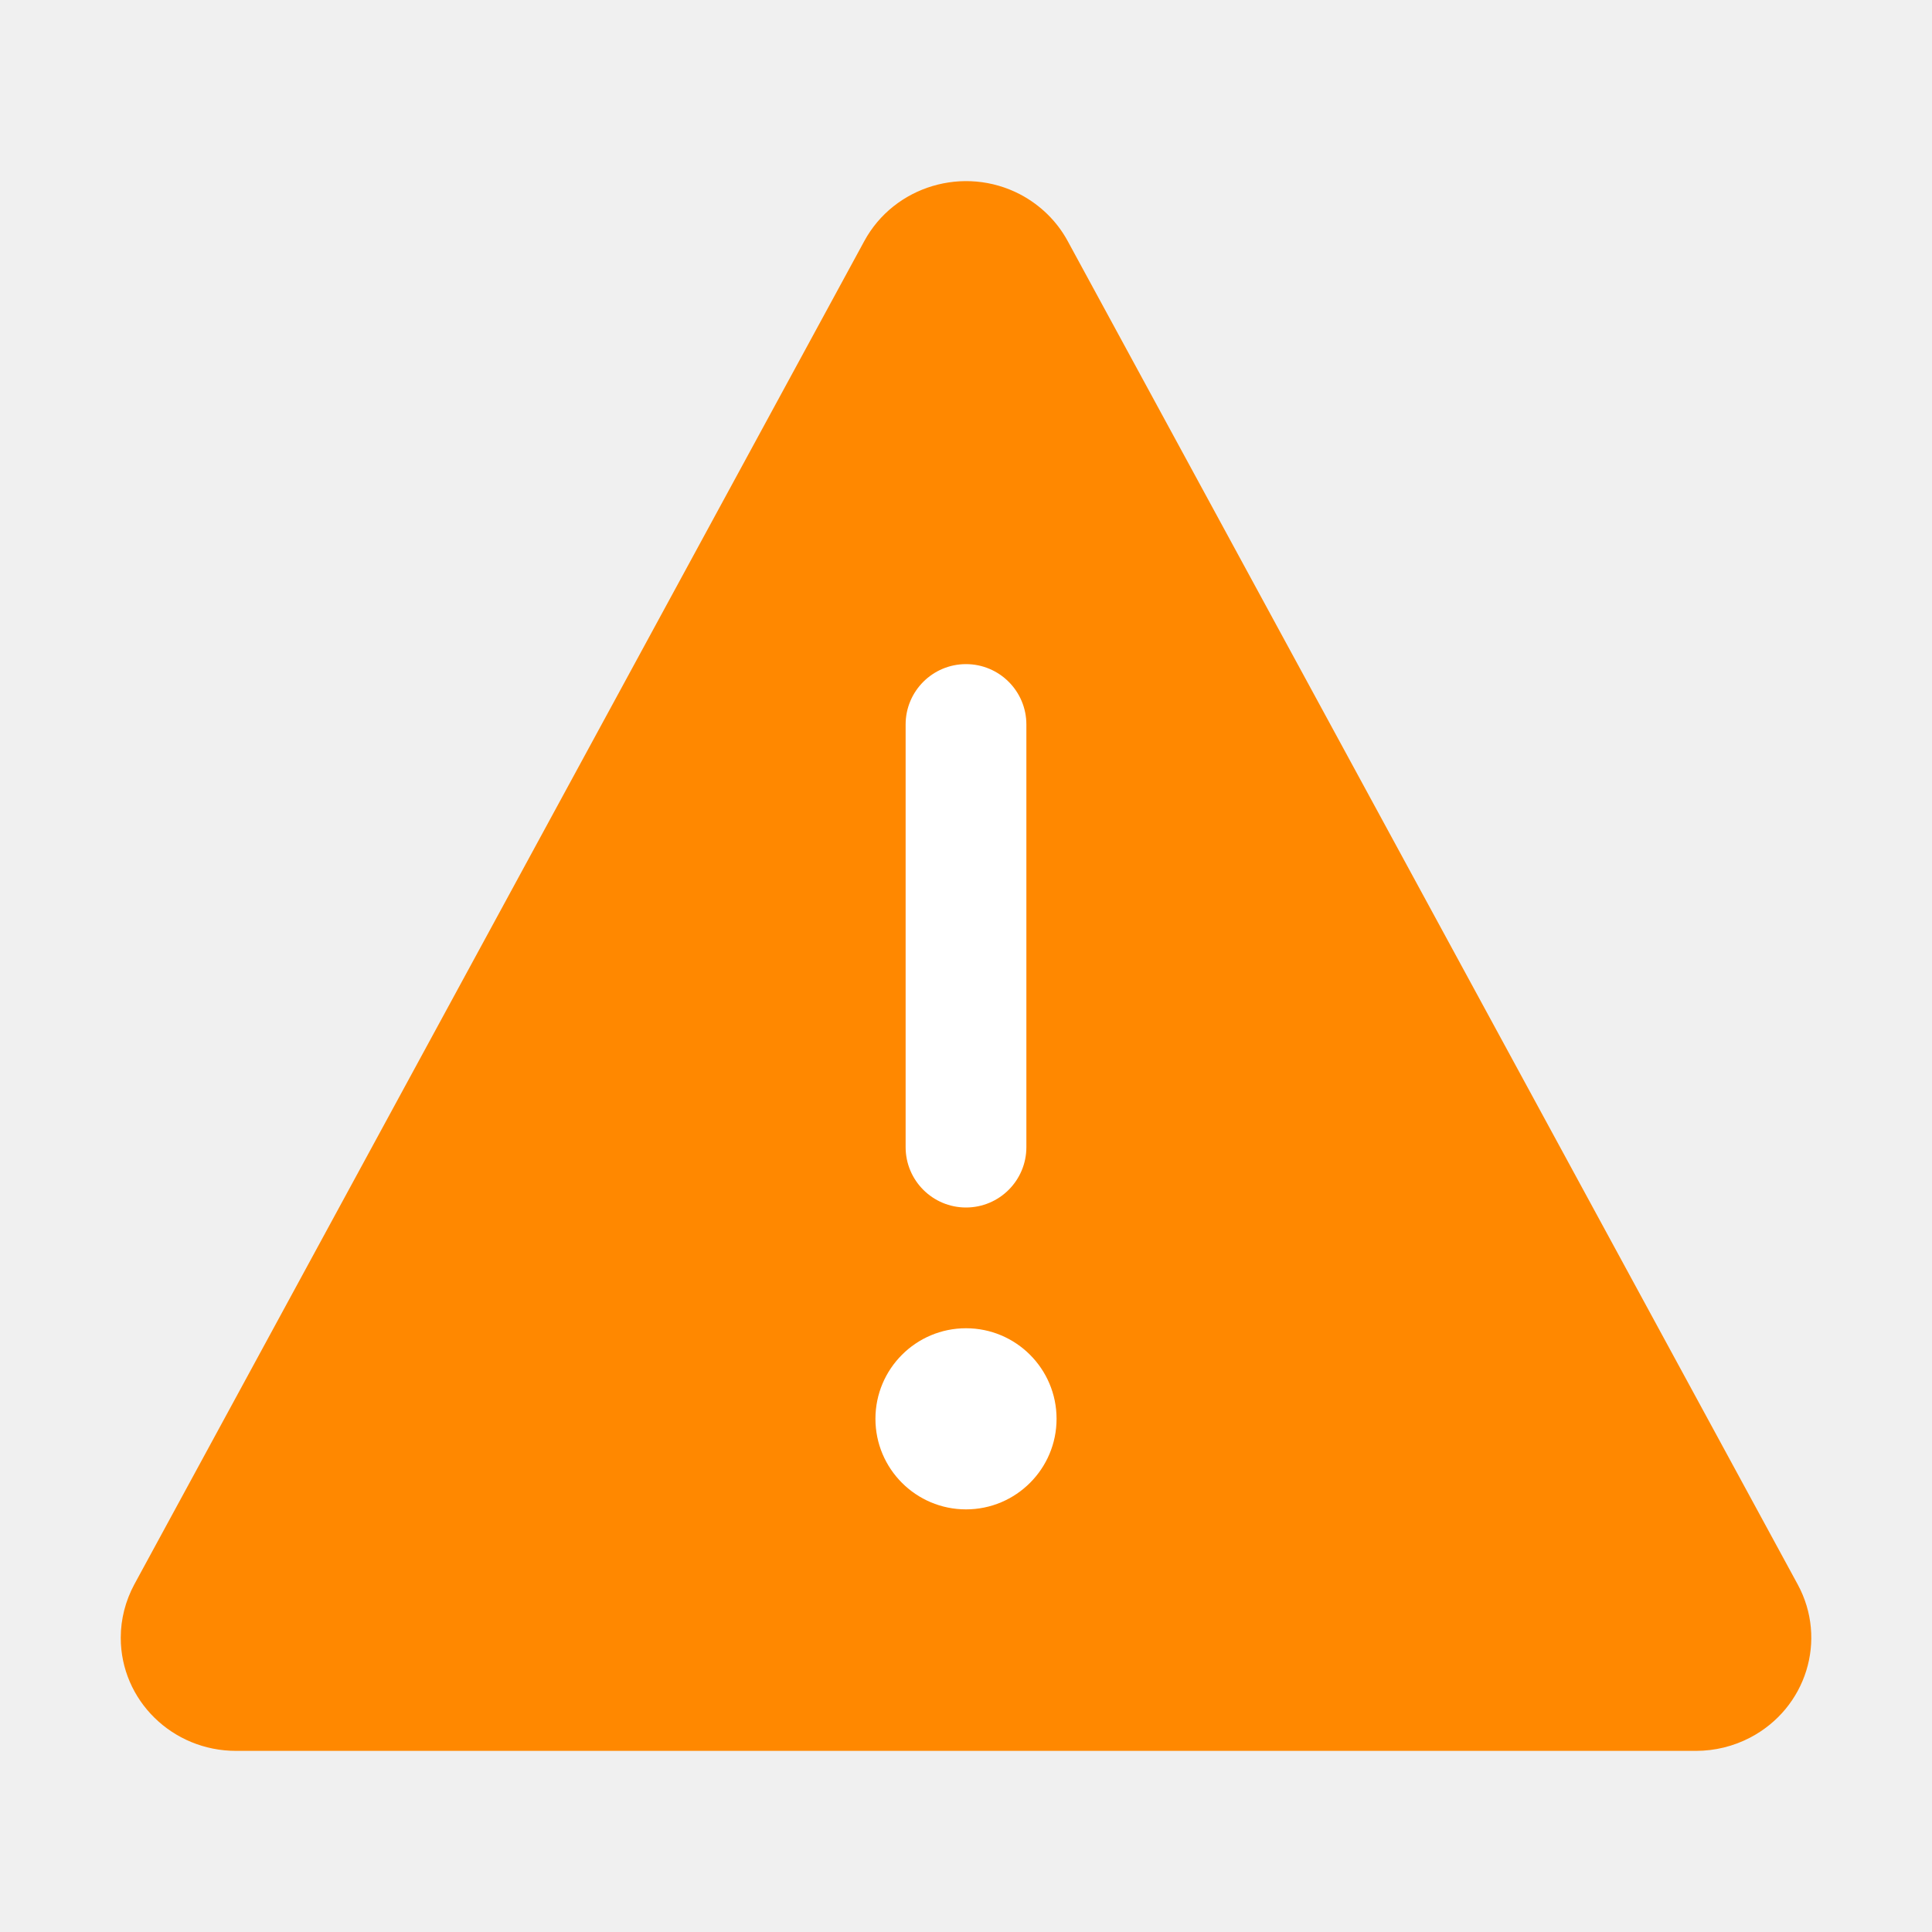
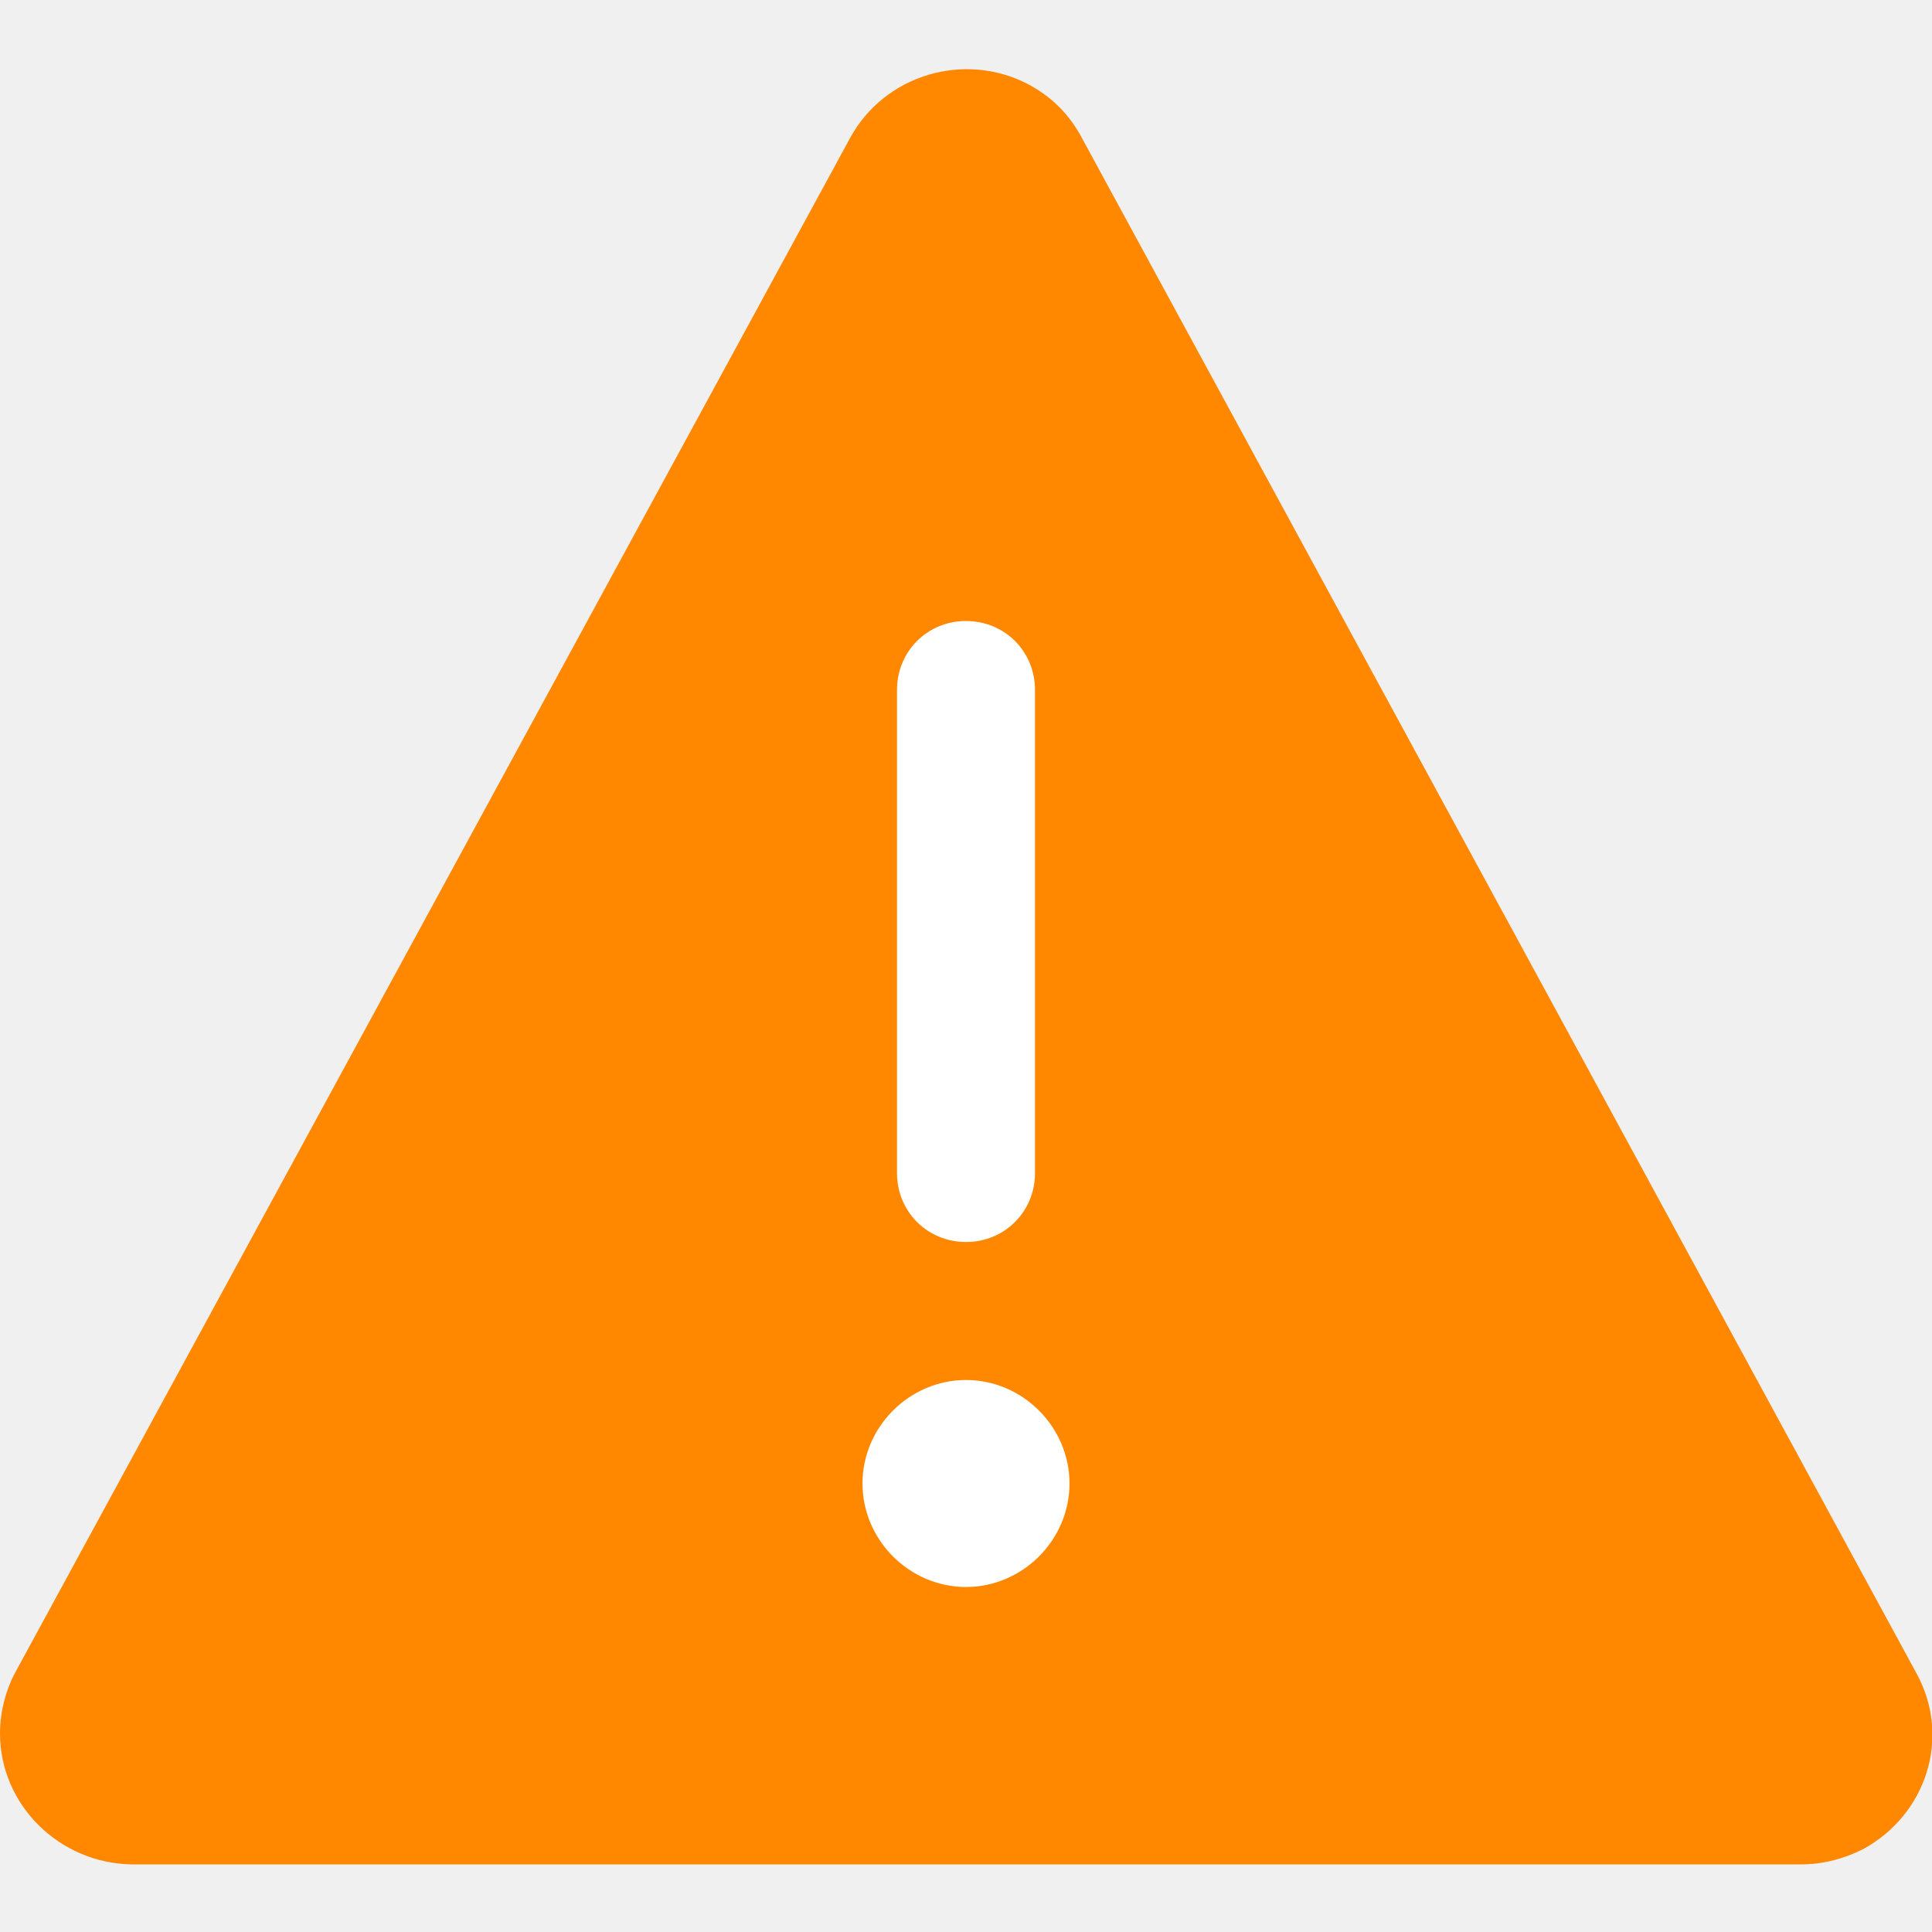
- <svg xmlns="http://www.w3.org/2000/svg" viewBox="0 0 16 16" version="1.1">
-   <g id="icon/alert/warning/16" stroke="none" stroke-width="1" fill="none" fill-rule="evenodd">
-     <path d="M8.842,1.996 L14.888,13.122 C15.136,13.579 14.96,14.146 14.494,14.39 C14.356,14.462 14.202,14.5 14.045,14.5 L1.955,14.5 C1.427,14.5 1,14.081 1,13.563 C1,13.409 1.039,13.258 1.112,13.122 L7.158,1.996 C7.406,1.54 7.984,1.367 8.449,1.61 C8.616,1.698 8.753,1.832 8.842,1.996 Z" id="三角形" fill="#FF8800" />
-     <path d="M8,12.5 C7.586,12.5 7.25,12.164 7.25,11.75 C7.25,11.336 7.586,11 8,11 C8.414,11 8.75,11.336 8.75,11.75 C8.75,12.164 8.414,12.5 8,12.5 Z" id="路径" fill="#FFFFFF" />
-     <rect id="矩形" fill="#FFFFFF" transform="translate(8, 7.75) scale(-1, -1) rotate(180) translate(-8, -7.75) " x="7.5" y="5.5" width="1" height="4.5" rx="0.5" />
-   </g>
+ <svg xmlns="http://www.w3.org/2000/svg" version="1.1" id="图层_1" x="0px" y="0px" viewBox="0 0 14 14" style="enable-background:new 0 0 14 14;" xml:space="preserve">
+   <style type="text/css">
+ 	.st0{fill-rule:evenodd;clip-rule:evenodd;fill:#FF8800;}
+ 	.st1{fill-rule:evenodd;clip-rule:evenodd;fill:#FFFFFF;}
+ </style>
+   <path class="st0" d="M7.84,1l6.05,11.13c0.25,0.46,0.07,1.02-0.39,1.27c-0.14,0.07-0.29,0.11-0.45,0.11H0.95  C0.43,13.5,0,13.08,0,12.56c0-0.15,0.04-0.31,0.11-0.44L6.16,1c0.25-0.46,0.83-0.63,1.29-0.39C7.62,0.7,7.75,0.83,7.84,1z" />
+   <path class="st1" d="M7.75,10.75c0,0.41-0.34,0.75-0.75,0.75s-0.75-0.34-0.75-0.75S6.59,10,7,10S7.75,10.34,7.75,10.75z M7,9  c0.28,0,0.5-0.22,0.5-0.5V5c0-0.28-0.22-0.5-0.5-0.5S6.5,4.72,6.5,5v3.5C6.5,8.78,6.72,9,7,9z" />
</svg>
